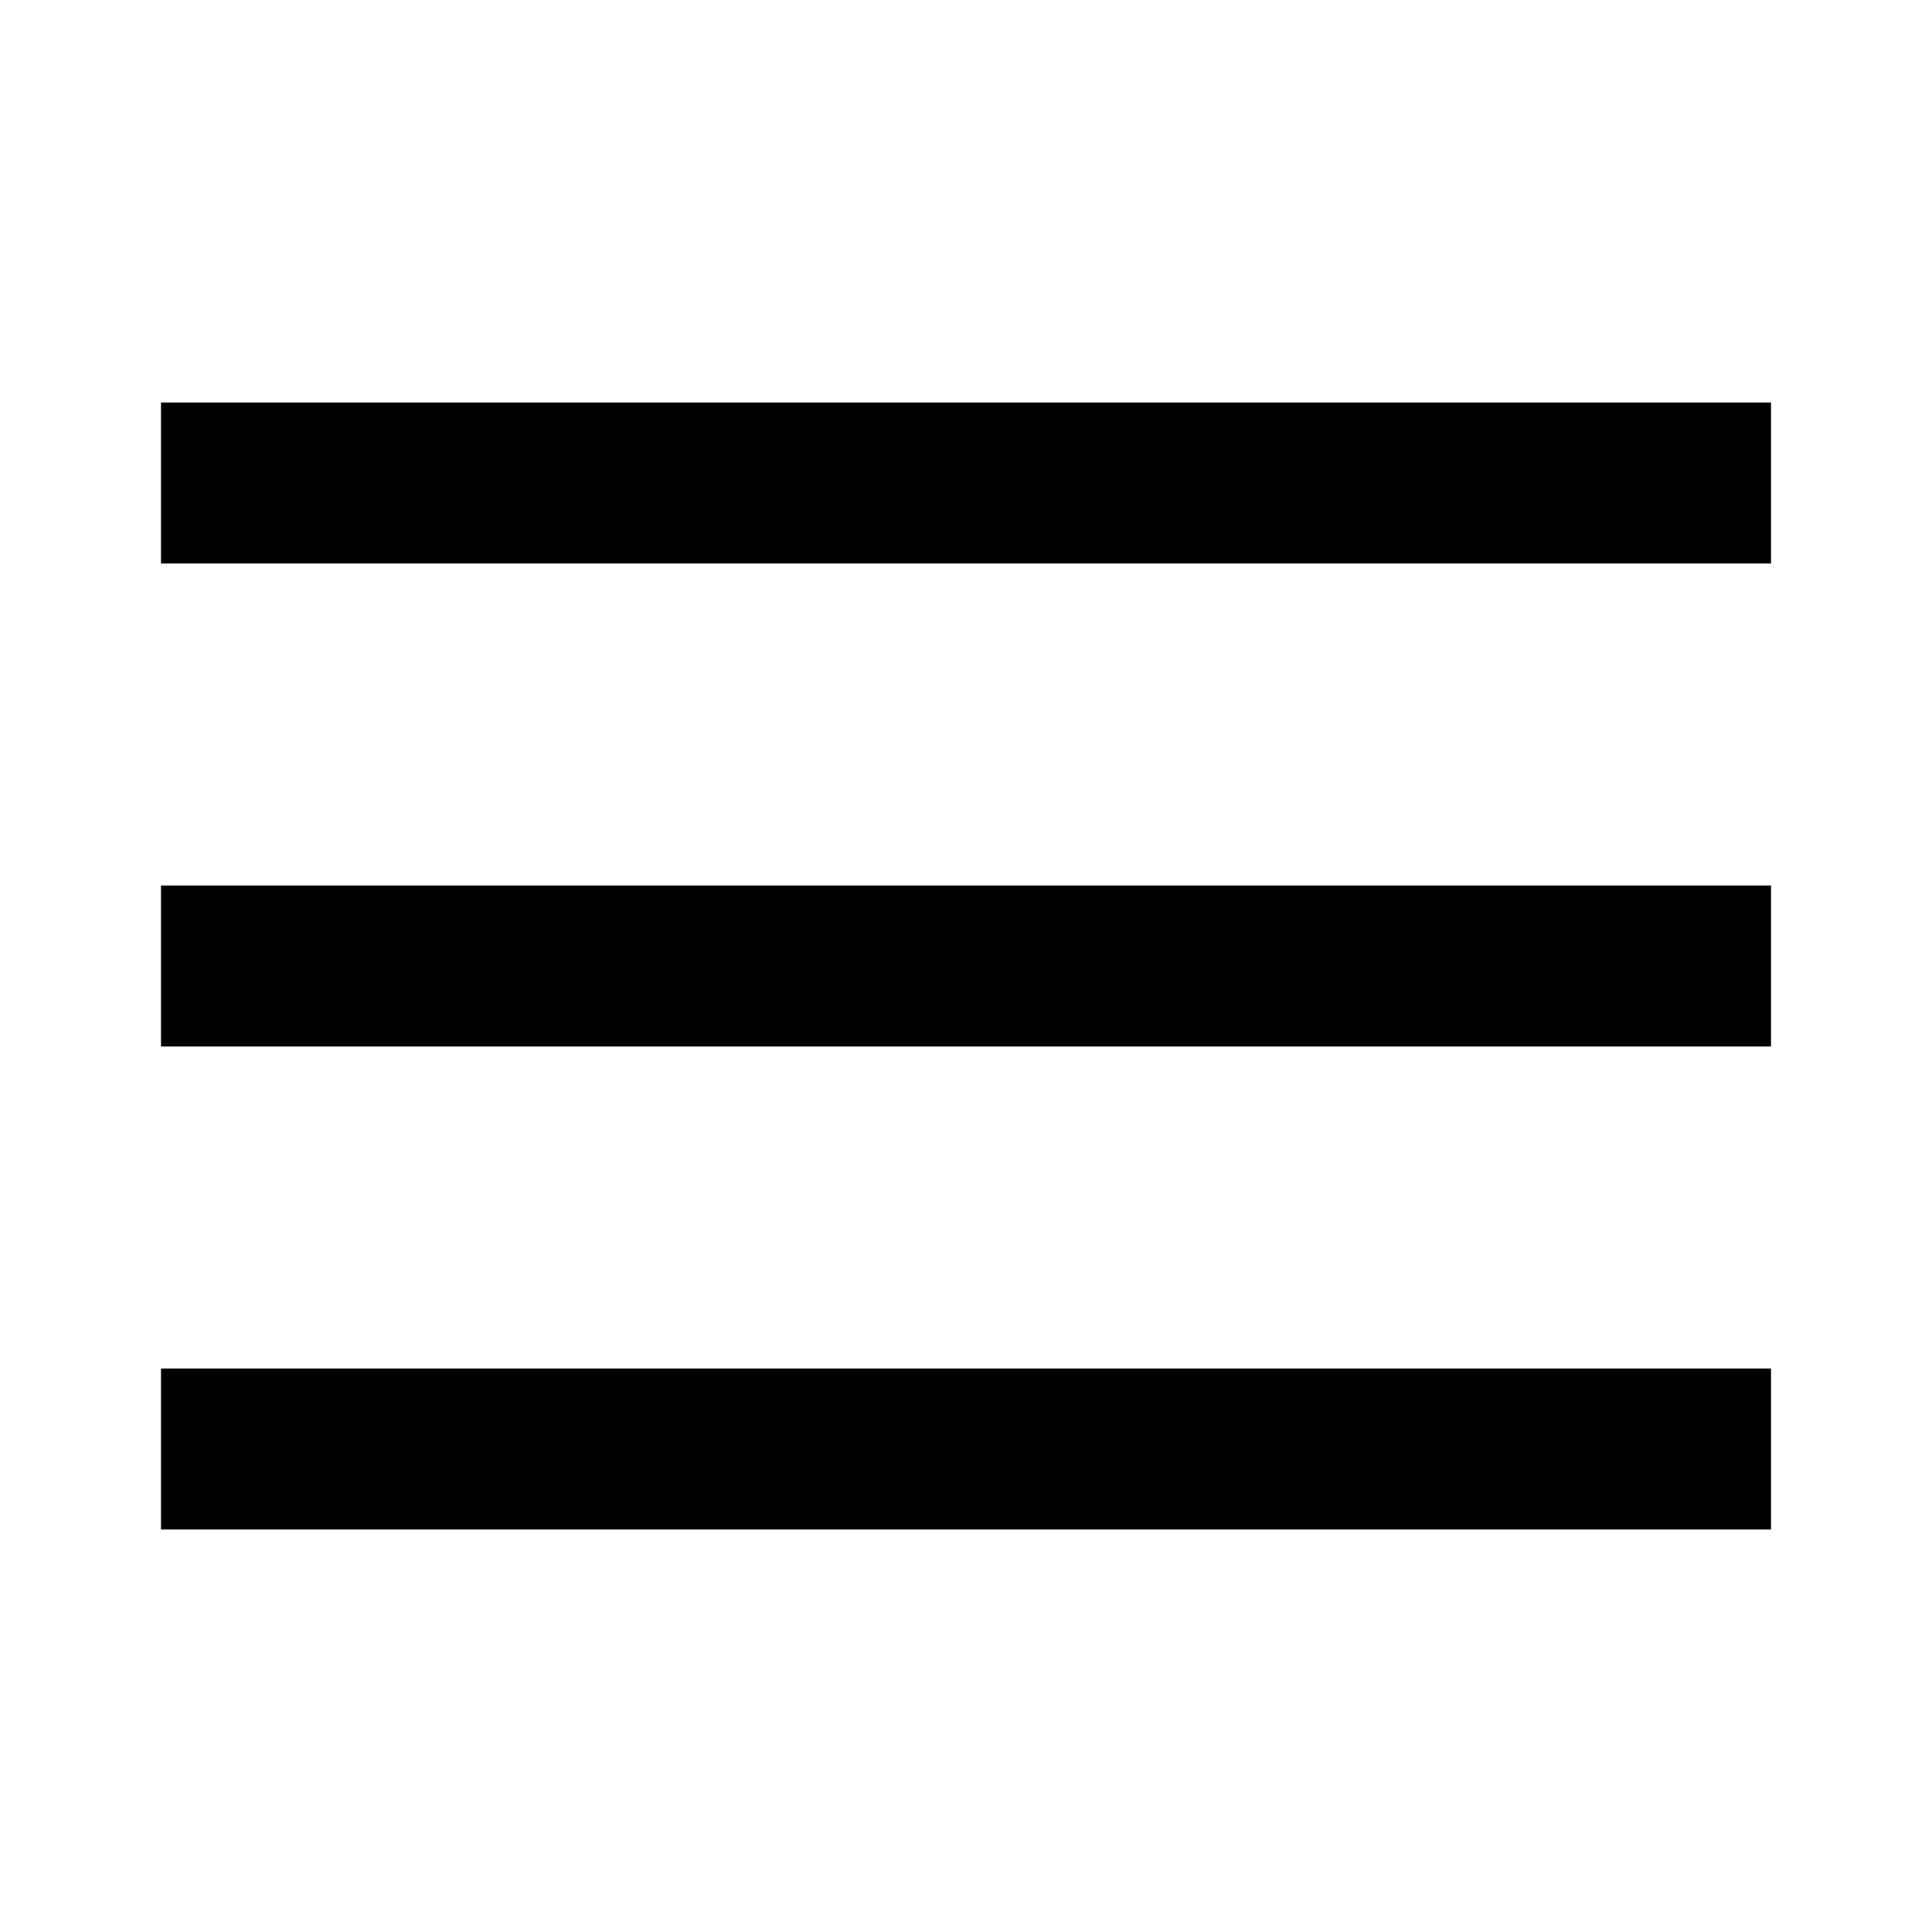
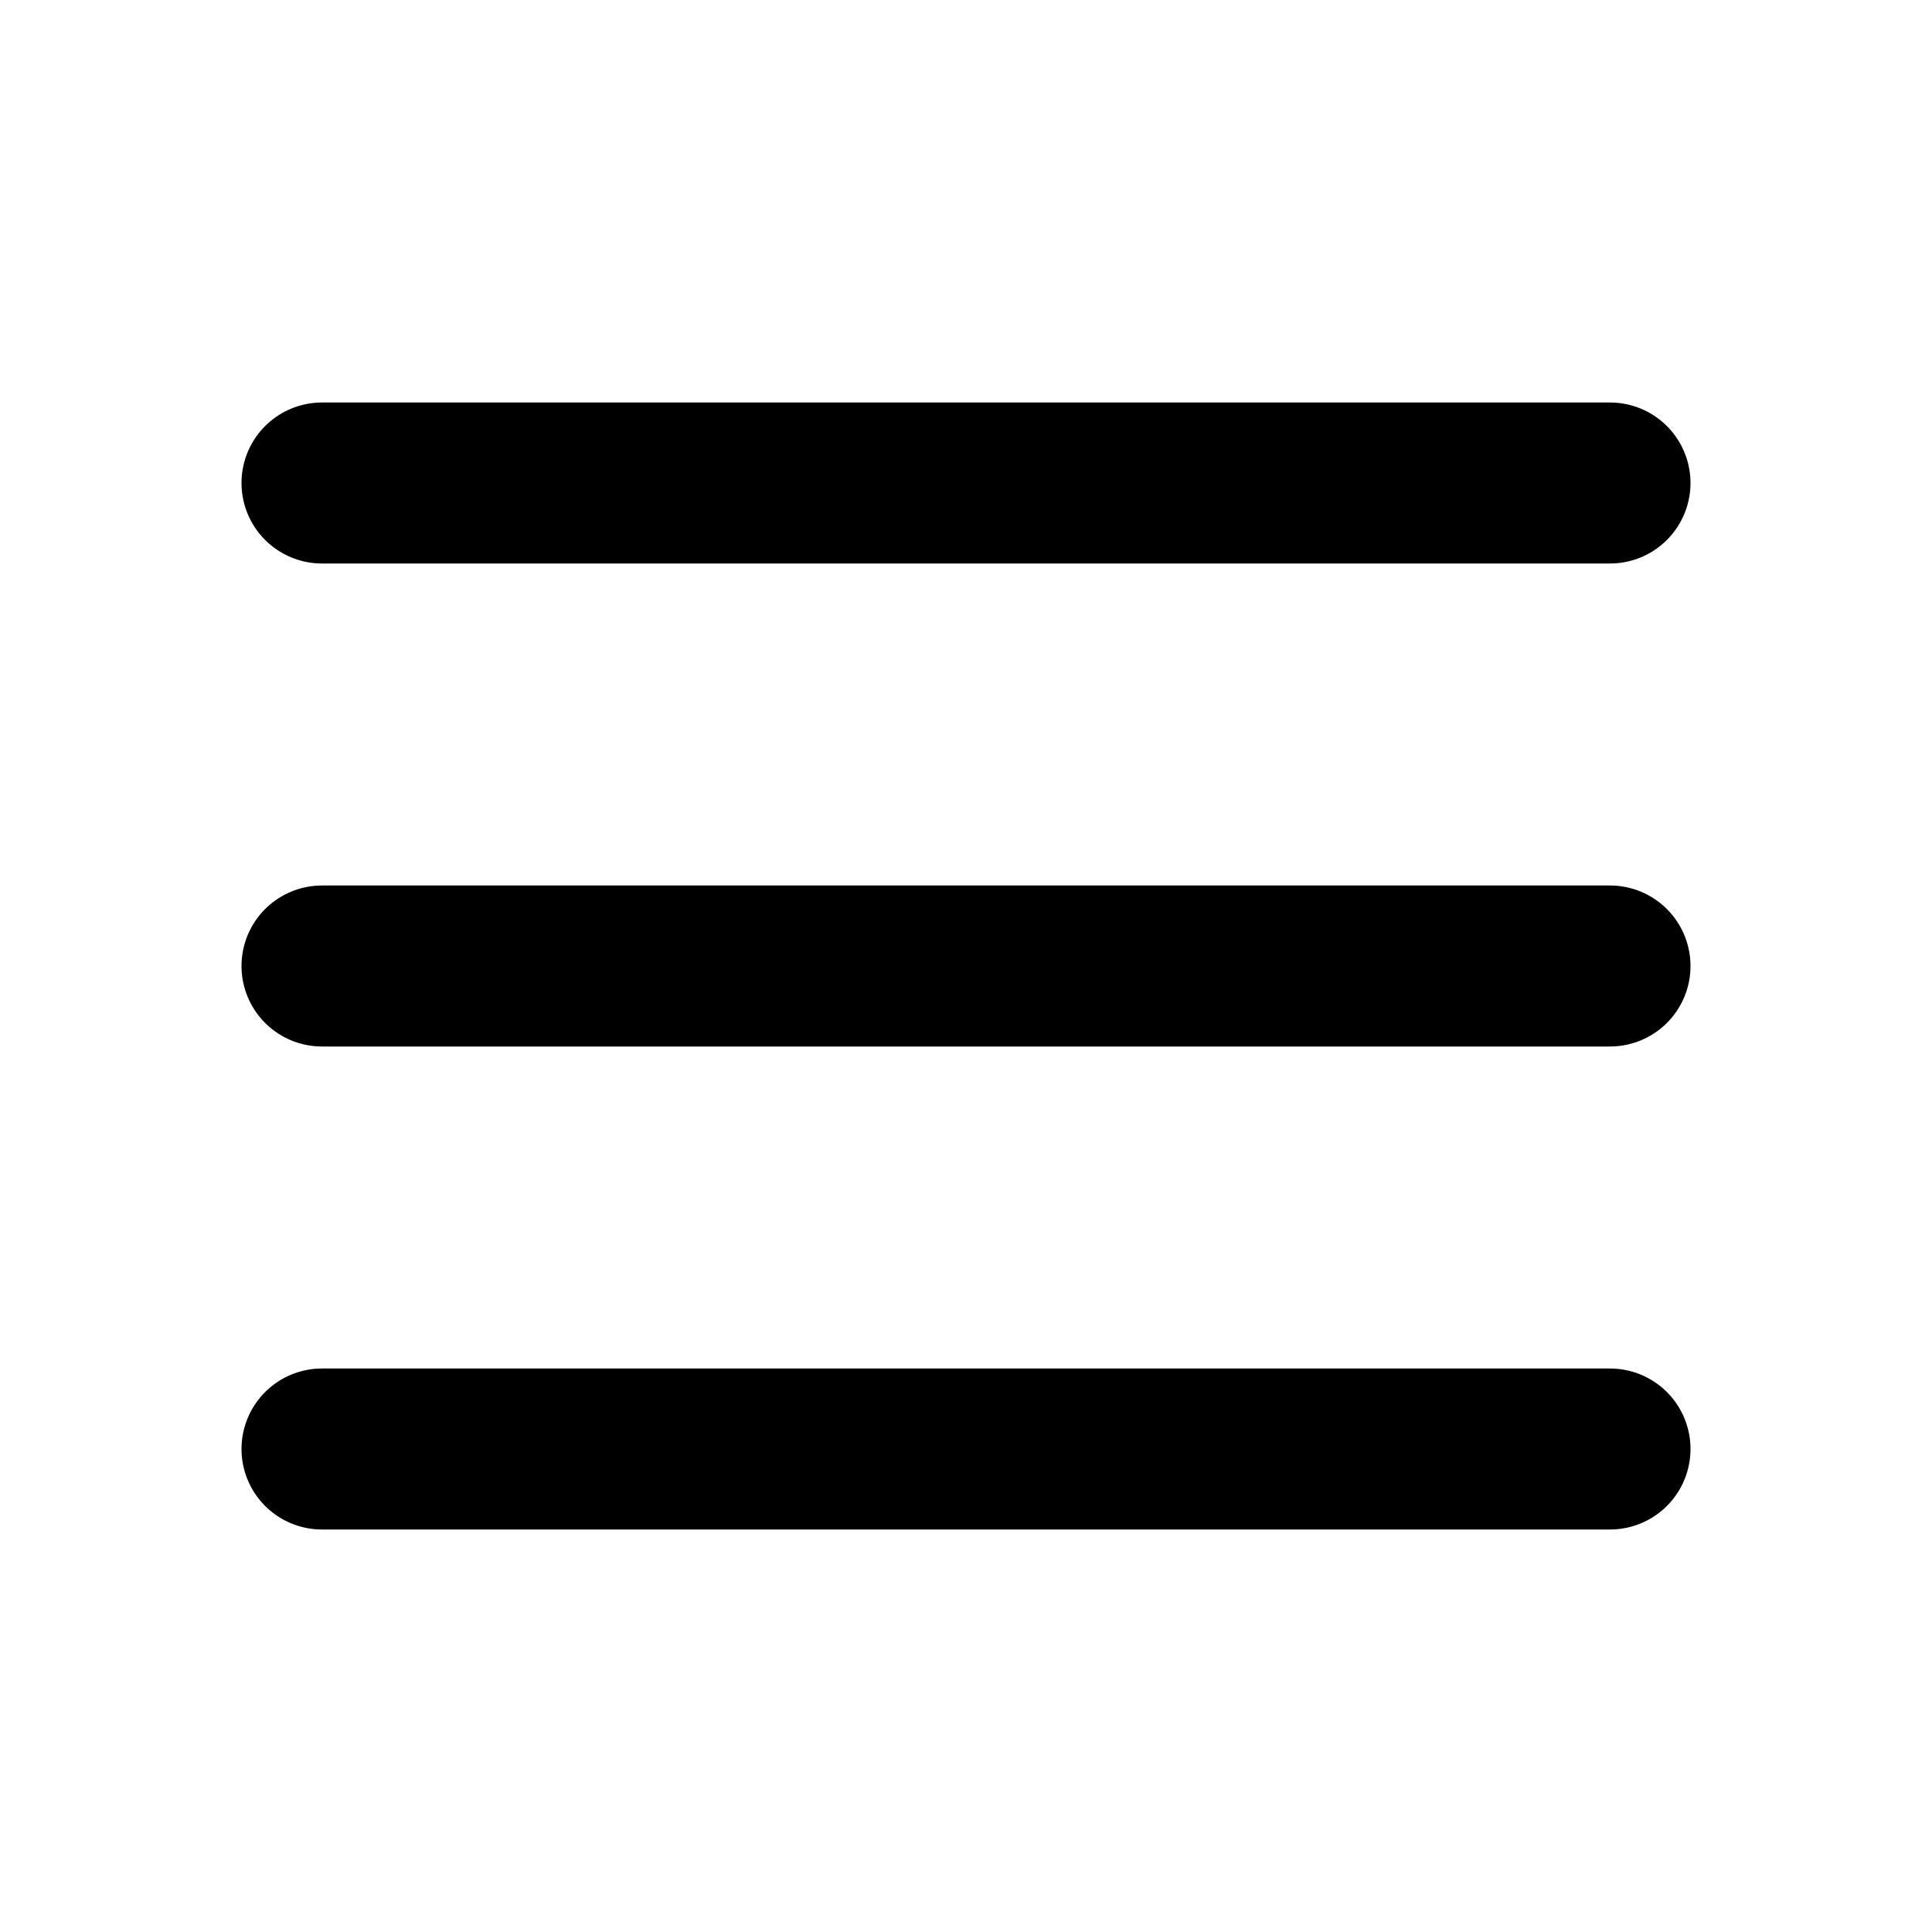
- <svg xmlns="http://www.w3.org/2000/svg" fill="#000000" viewBox="0 0 24 24" width="30px" height="30px">
-   <path d="M 2 5 L 2 7 L 22 7 L 22 5 L 2 5 z M 2 11 L 2 13 L 22 13 L 22 11 L 2 11 z M 2 17 L 2 19 L 22 19 L 22 17 L 2 17 z" />
+ <svg xmlns="http://www.w3.org/2000/svg" fill="none" viewBox="0 0 24 24" stroke="currentColor">
+   <path stroke-linecap="round" stroke-linejoin="round" stroke-width="2" d="M4 6h16M4 12h16M4 18h16" />
</svg>
